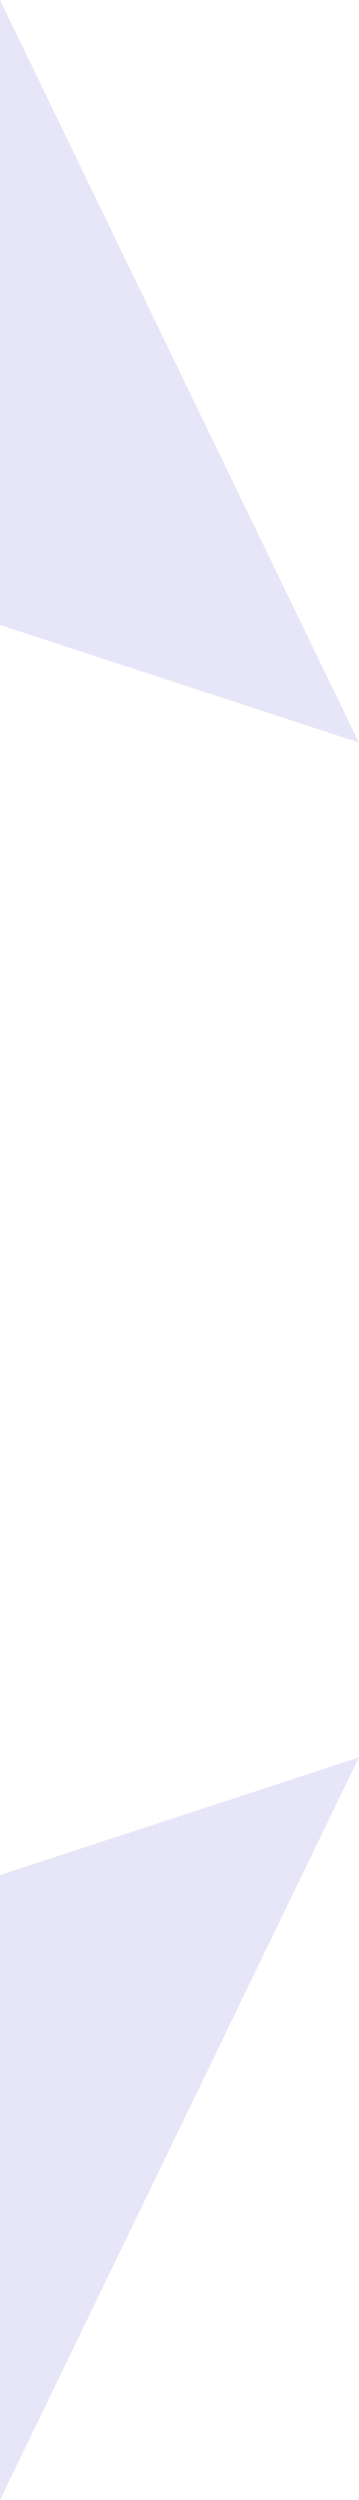
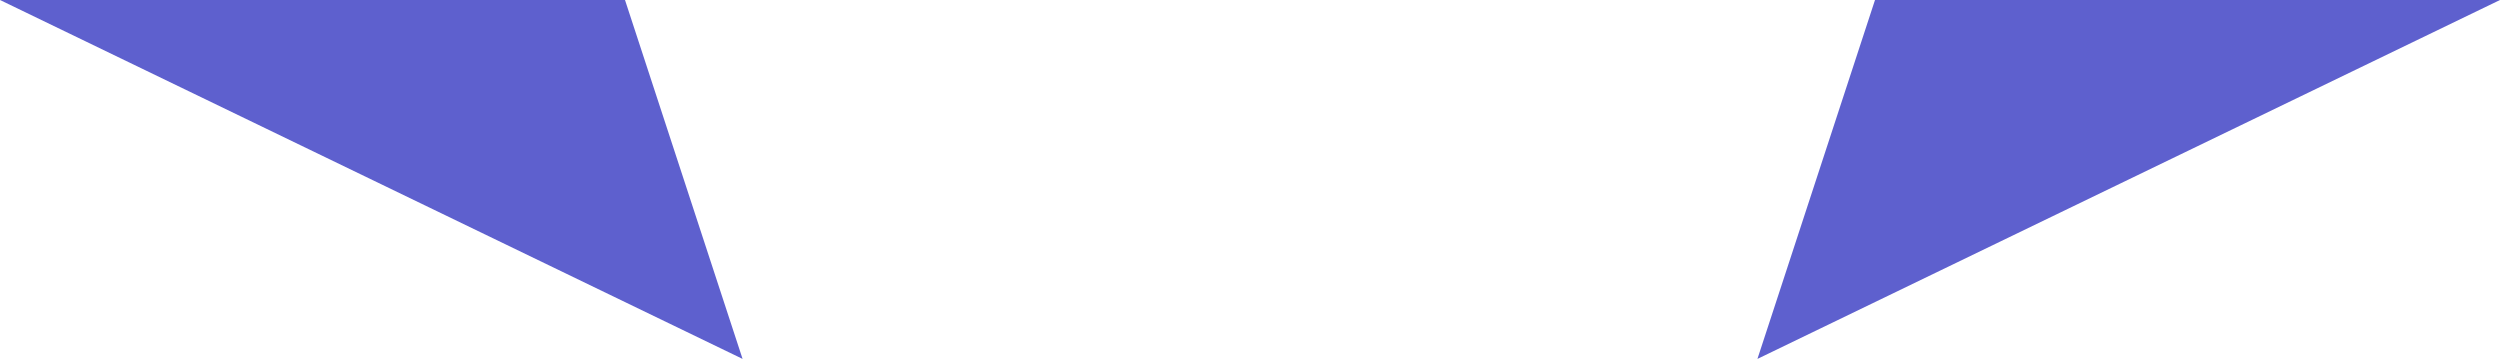
- <svg xmlns="http://www.w3.org/2000/svg" width="29" height="202" viewBox="0 0 29 202" fill="none">
-   <path d="M0 0L0 50.5L29 60L0 0Z" fill="#E6E6F8" />
-   <path d="M0 202V151.5L29 142L0 202Z" fill="#E6E6F8" />
+ <svg xmlns="http://www.w3.org/2000/svg" width="202" height="29" viewBox="0 0 202 29" fill="none">
+   <path d="M202 0L151.5 0L142 29L202 0Z" fill="#5E60CE" />
+   <path d="M0 0L50.5 0L60 29L0 0Z" fill="#5E60CE" />
</svg>
